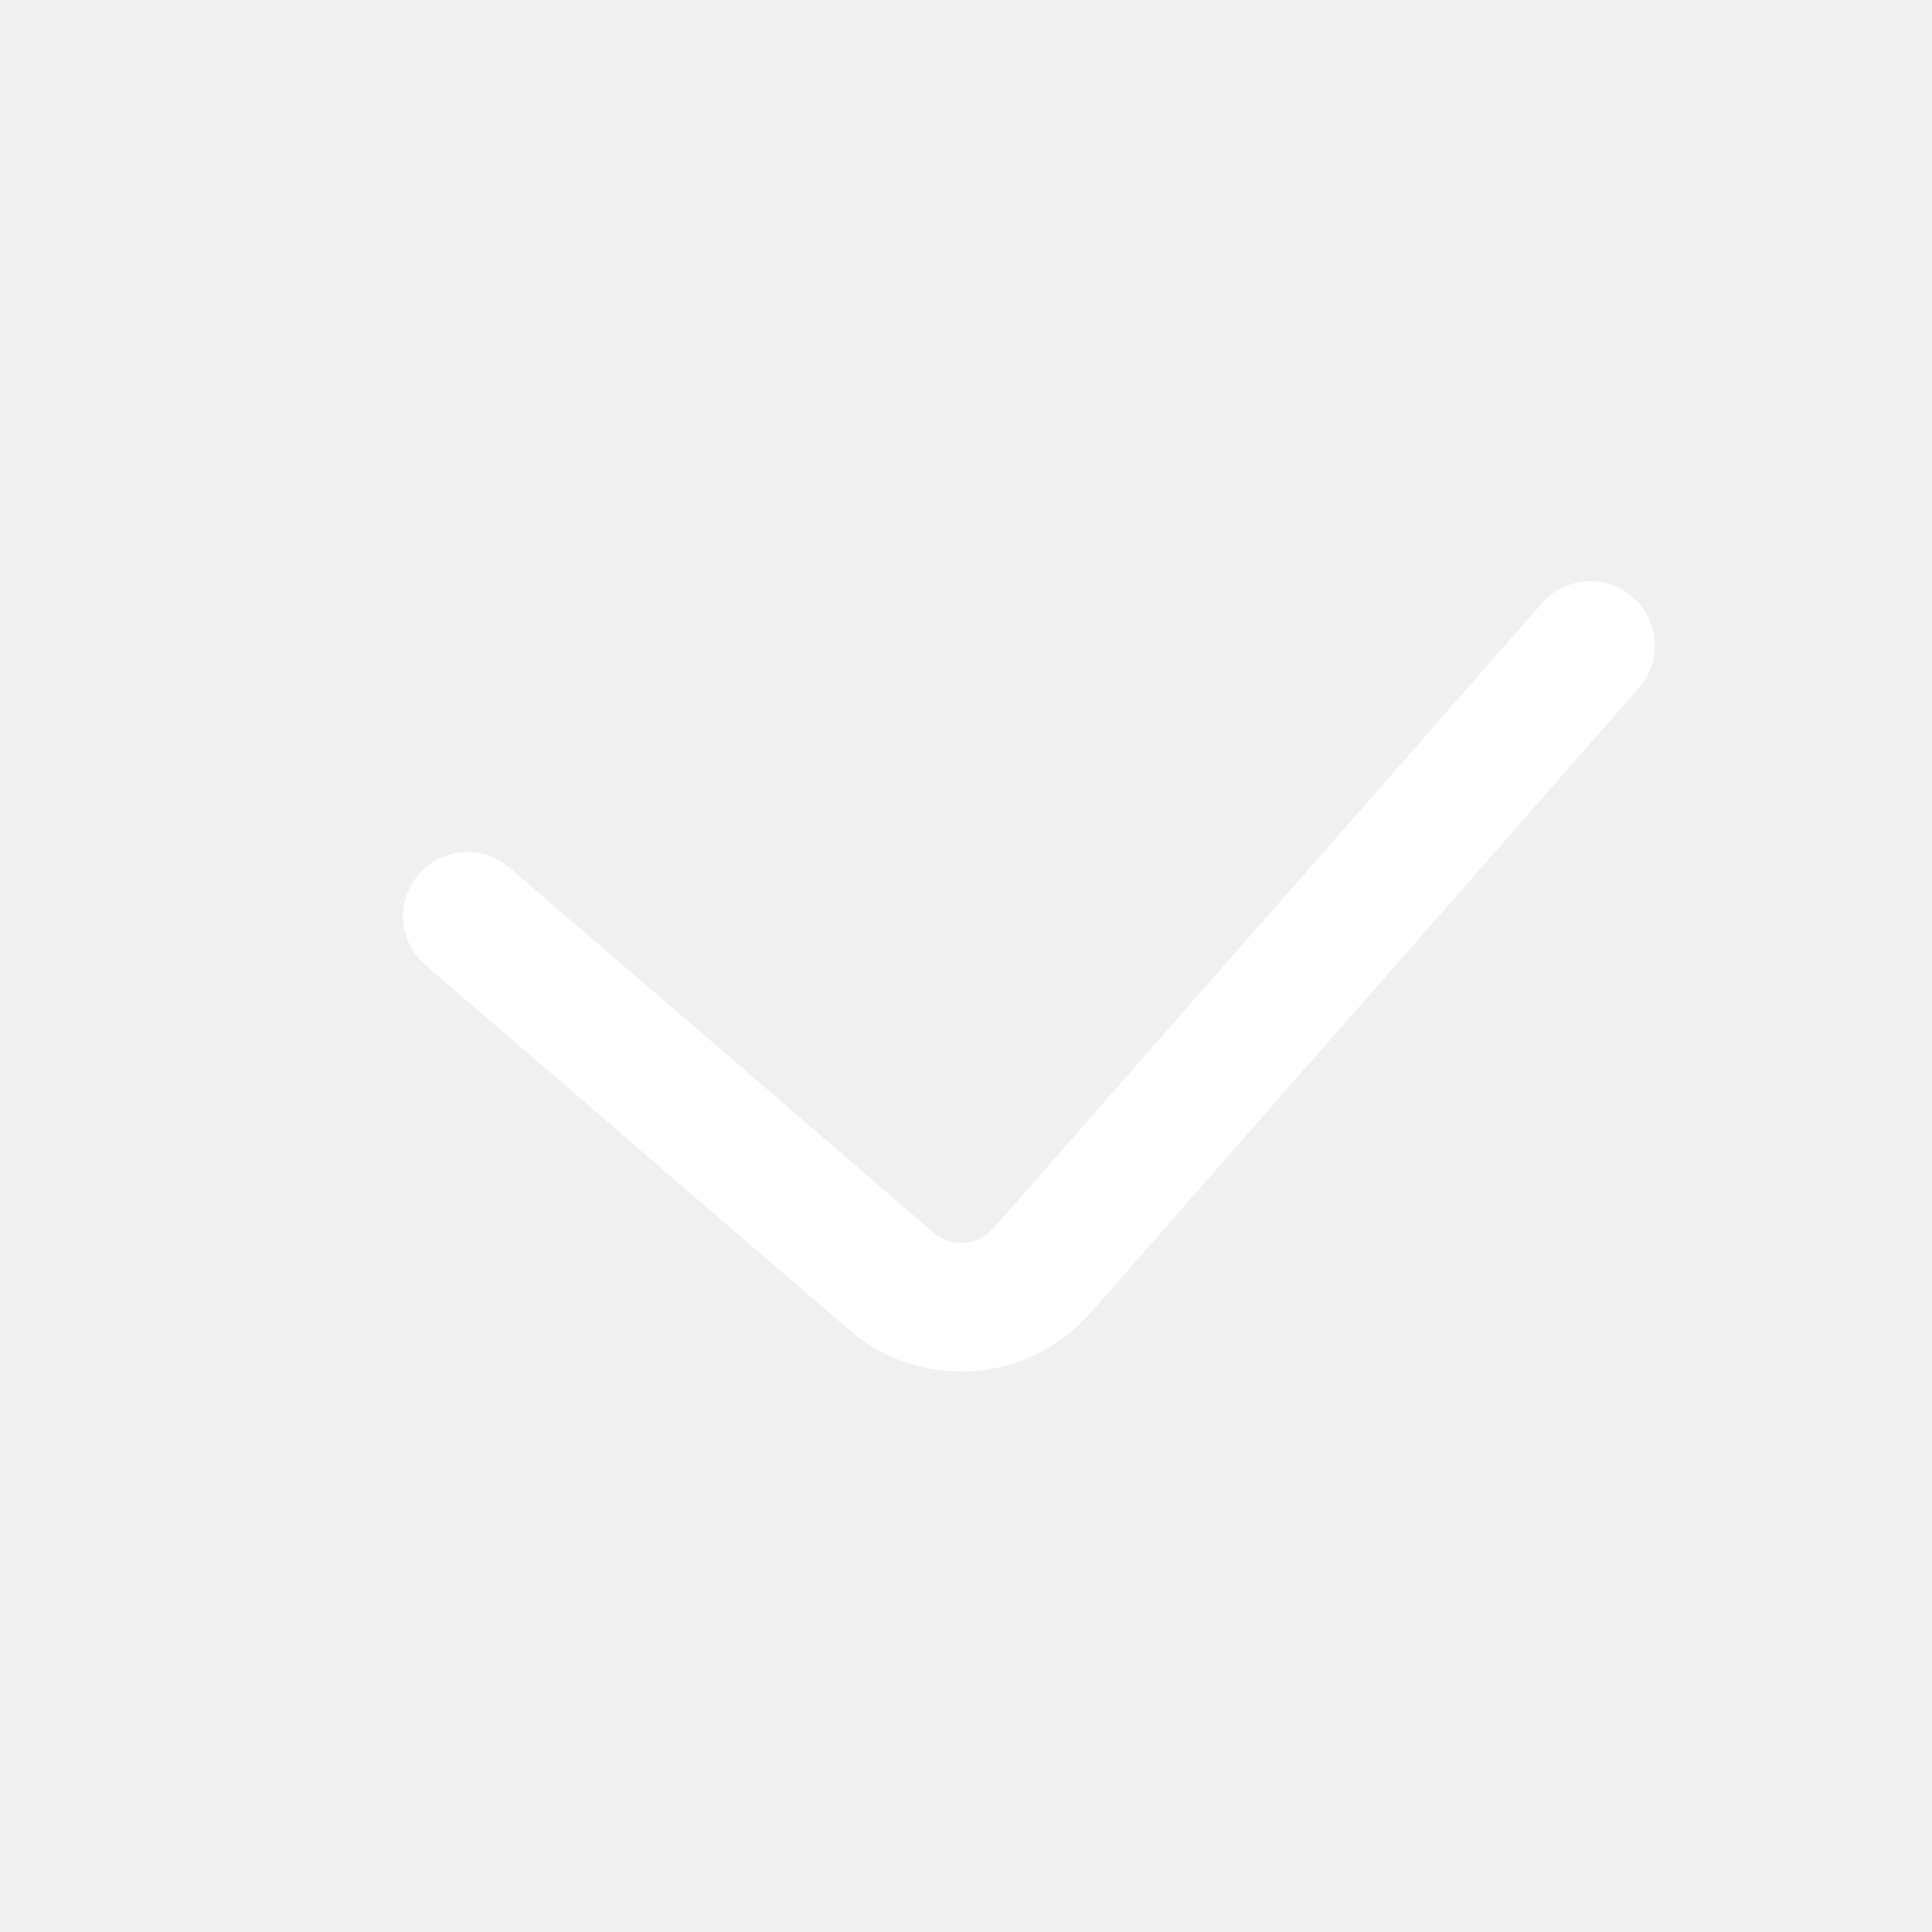
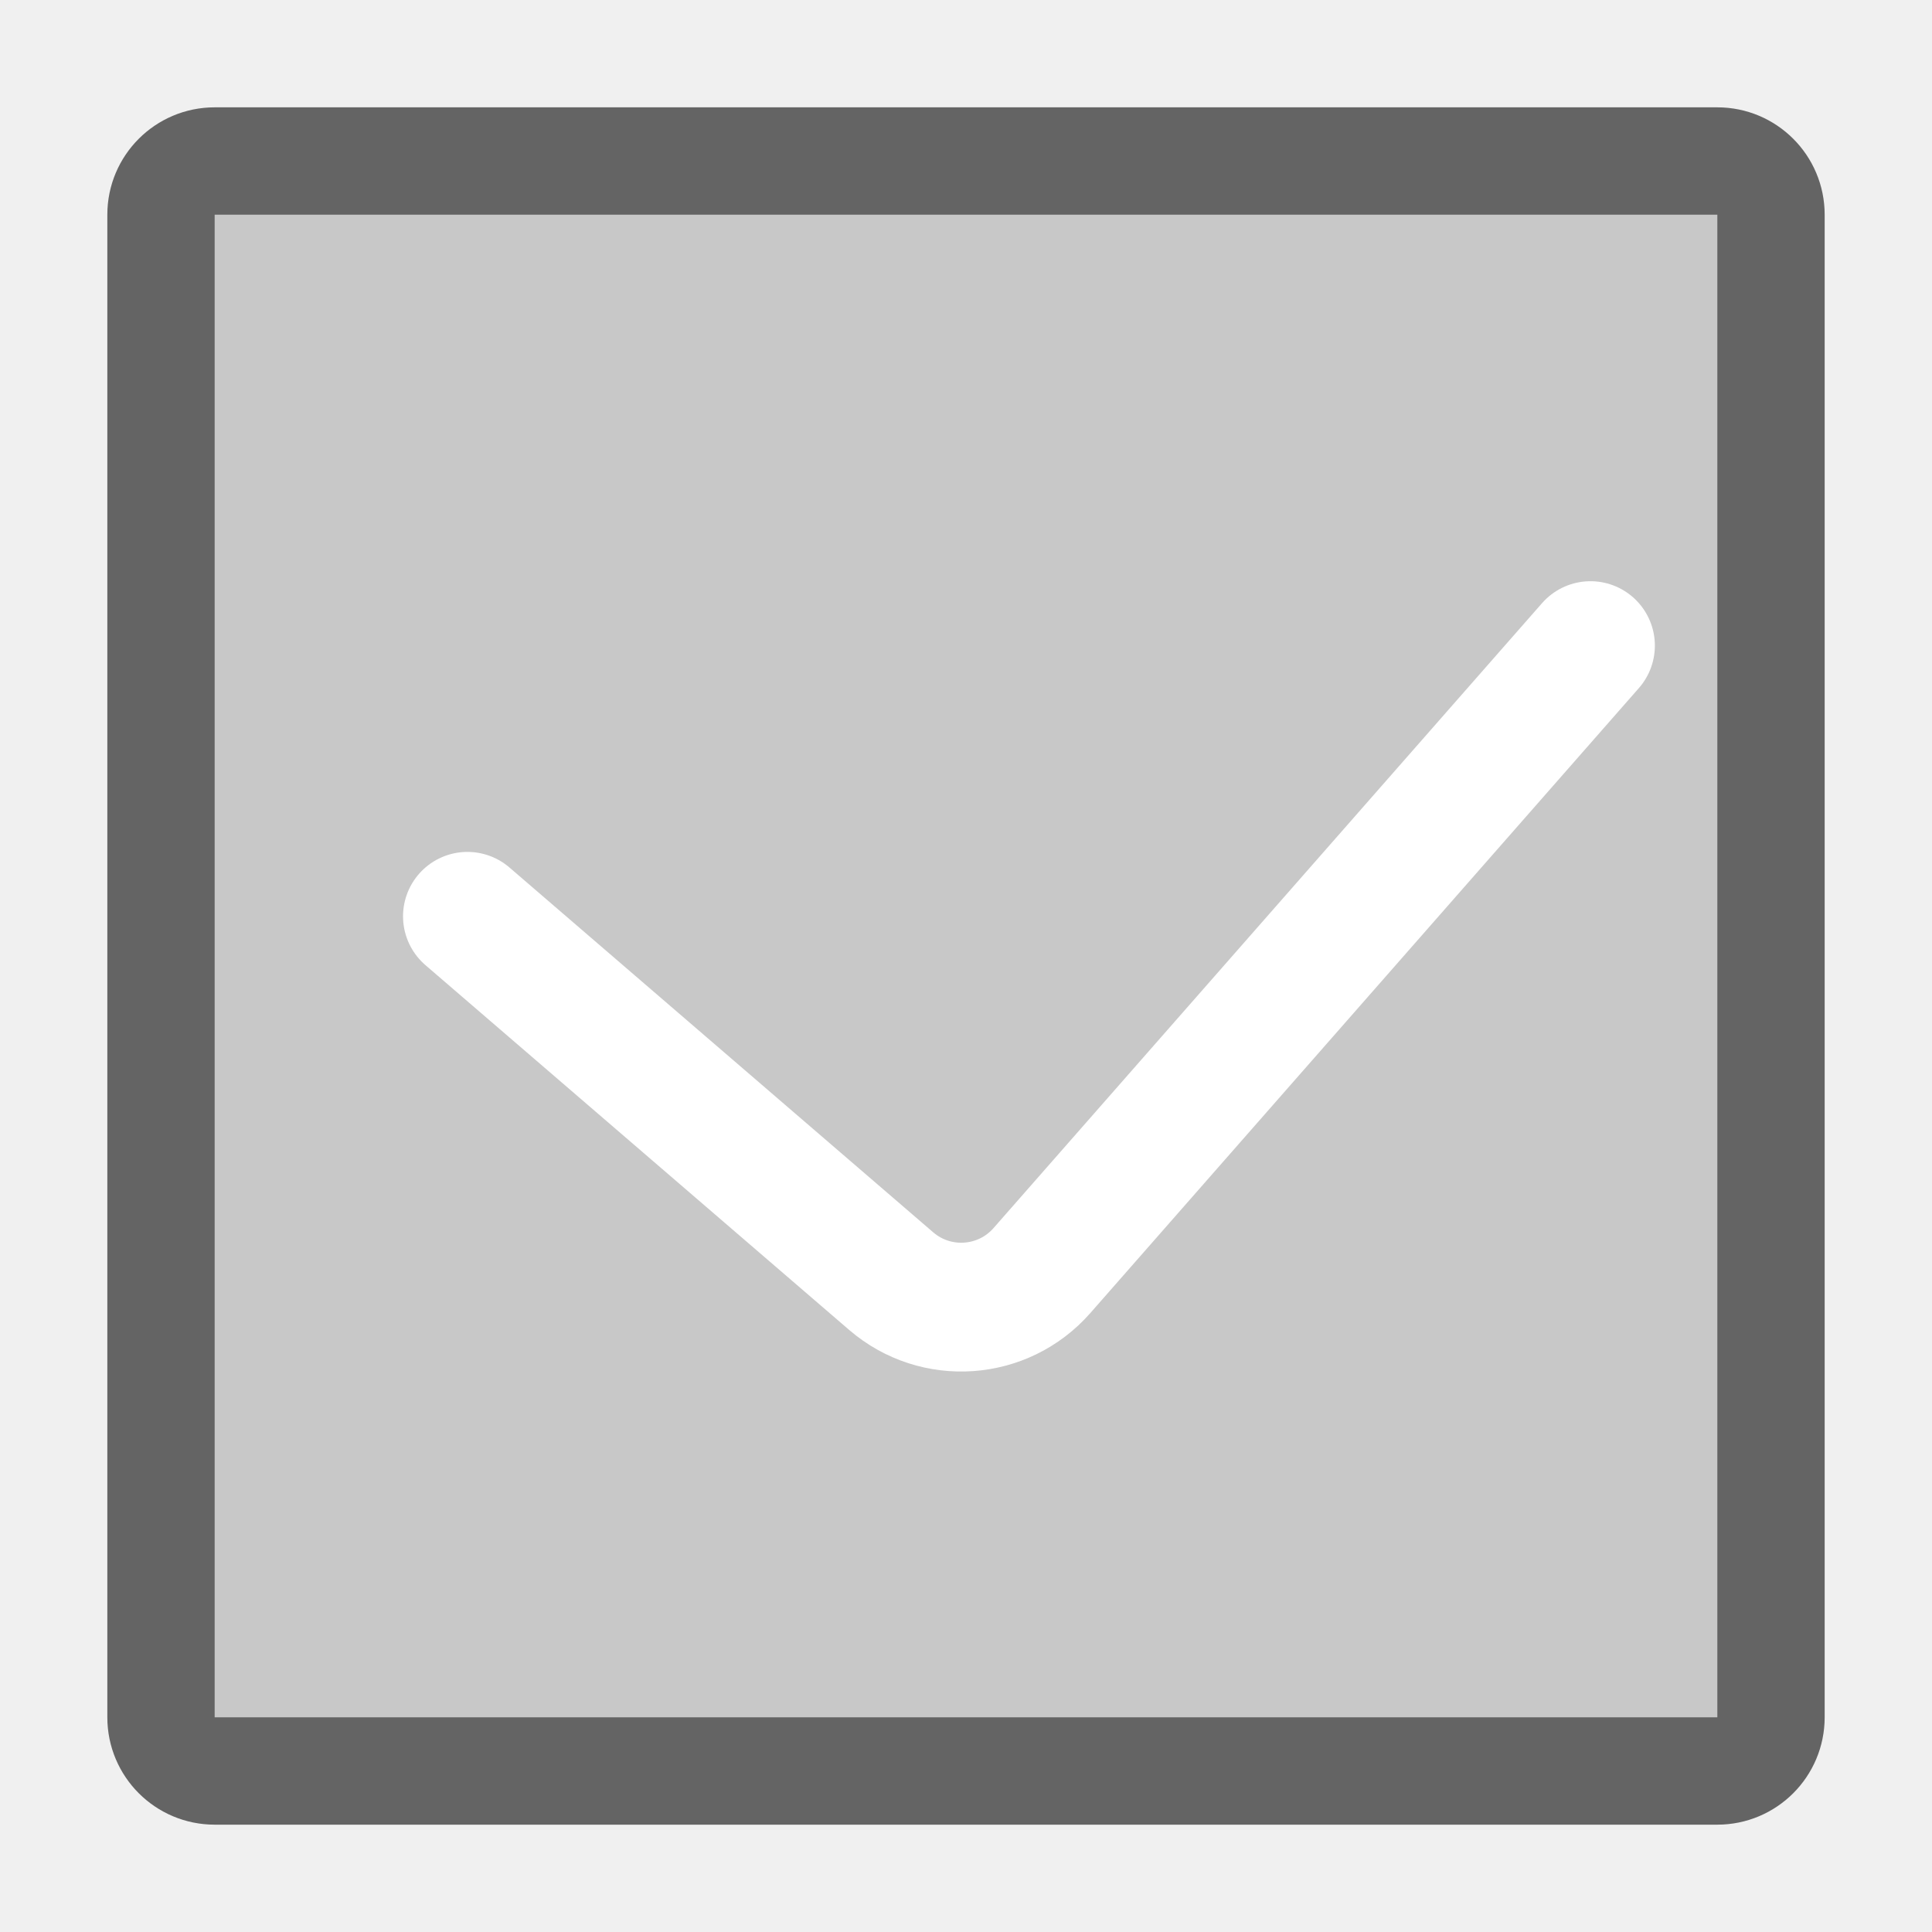
<svg xmlns="http://www.w3.org/2000/svg" width="18" height="18" viewBox="0 0 18 18" fill="none">
-   <rect x="1" y="1" width="16" height="16" rx="1" fill="#C8C8C8wx" />
+   <rect x="1.5" y="1.5" width="15" height="15" rx="0.5" fill="#C8C8C8" stroke="#646464" />
  <path d="M4.355 8.537L8.303 11.936C8.719 12.294 9.345 12.25 9.707 11.838L14.818 6.015" stroke="white" stroke-width="1.2" stroke-linecap="round" />
</svg>
